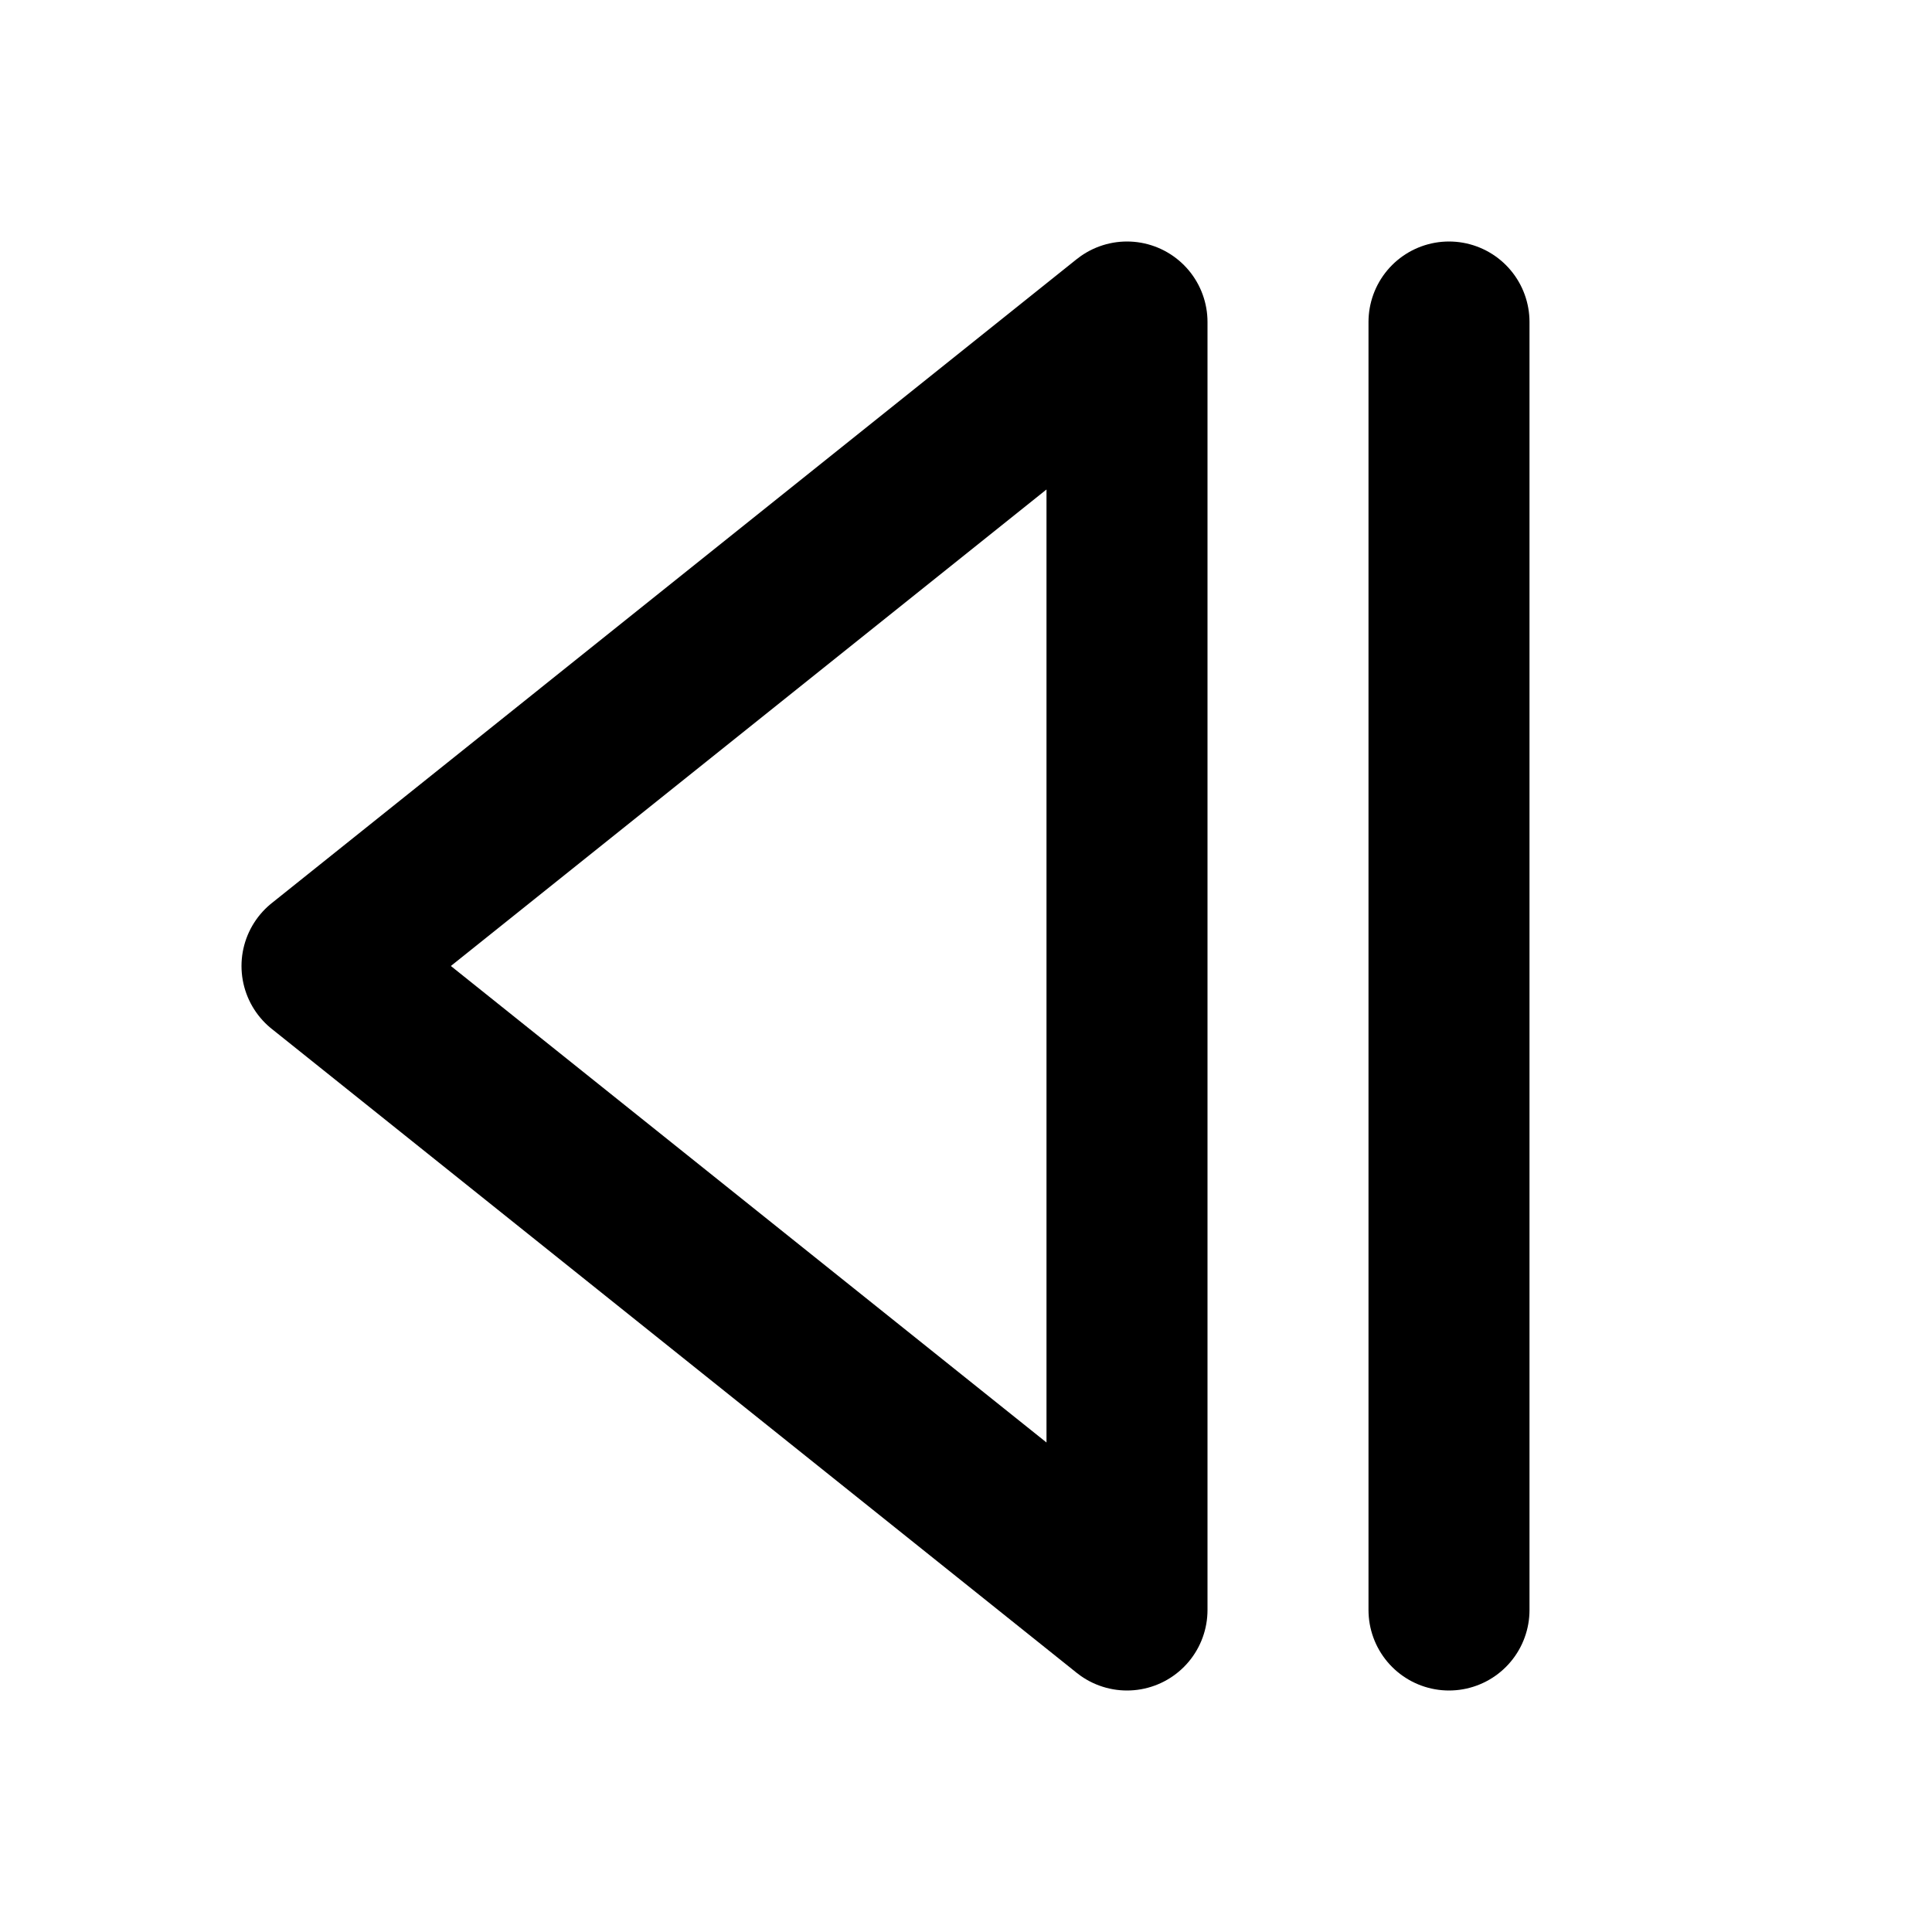
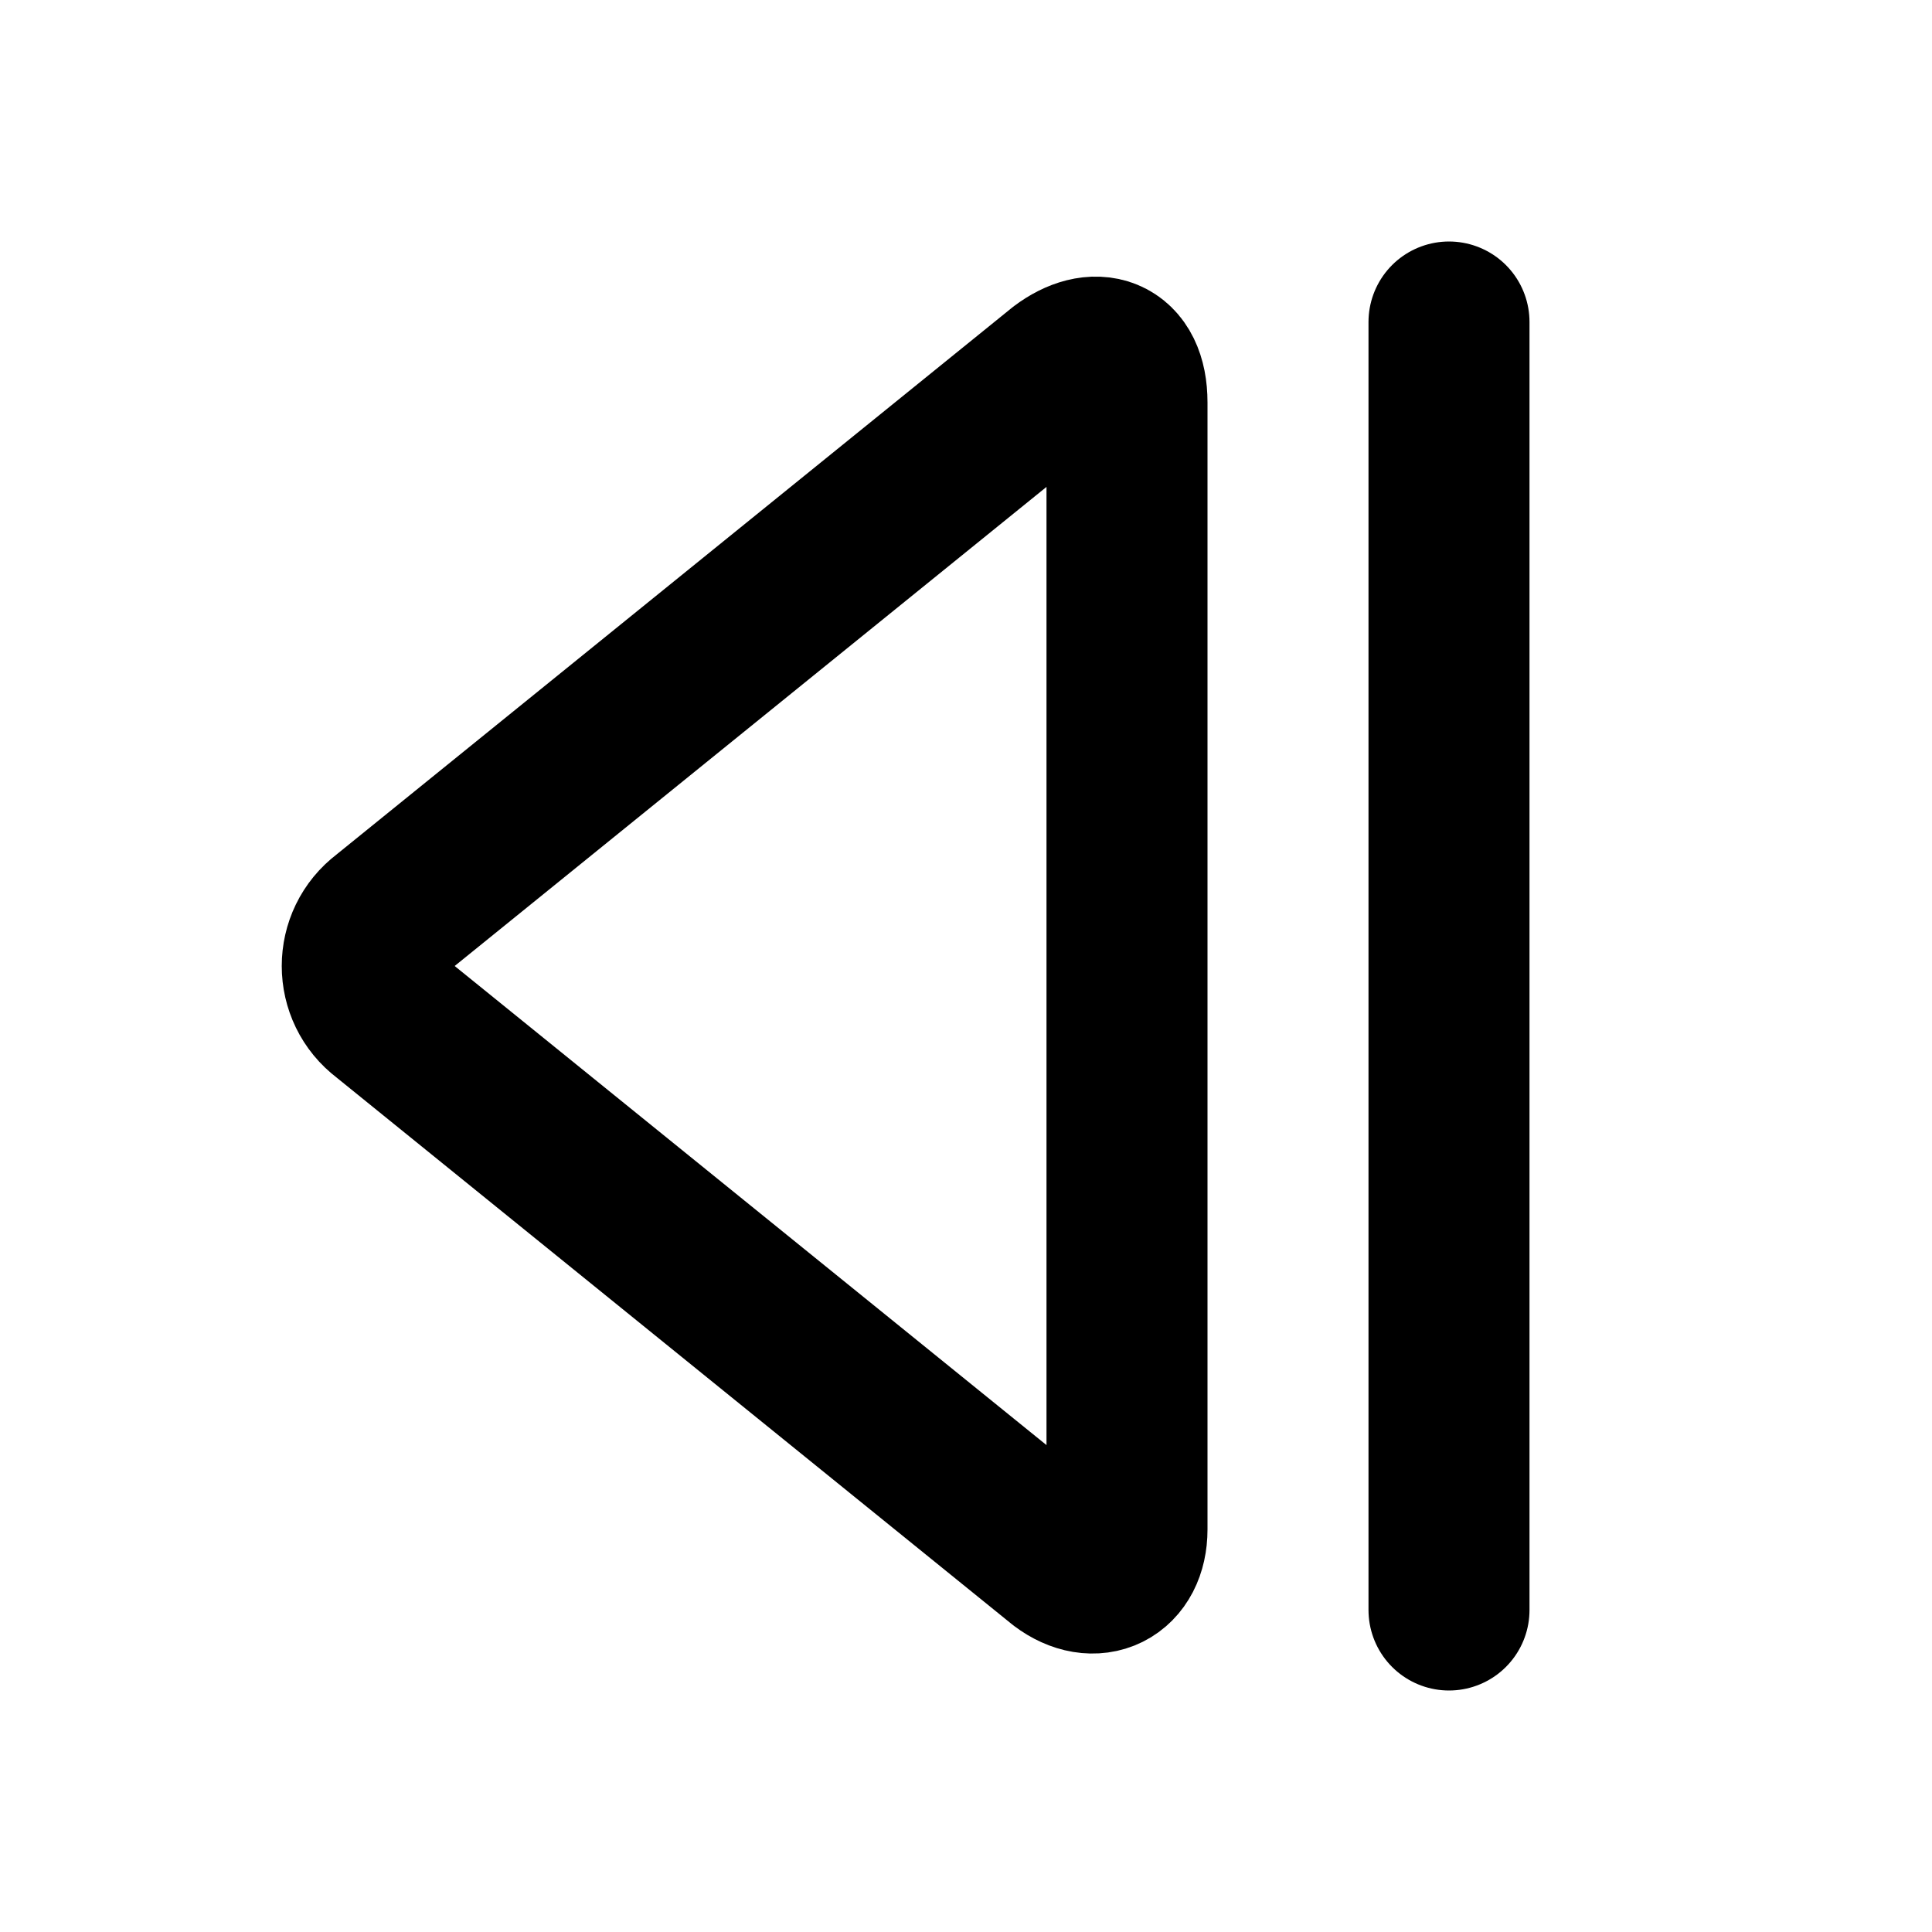
<svg xmlns="http://www.w3.org/2000/svg" width="24" height="24" viewBox="0 0 24 24" fill="none" stroke="currentColor" stroke-width="2" stroke-linecap="round" stroke-linejoin="round">
  <line x1="18" x2="18" y1="20" y2="4" />
-   <polygon points="14,20 4,12 14,4" />
+   <path d="M14 19c0 .5-.4.7-.8.4l-8.4-6.8c-.4-.3-.4-.9 0-1.2l8.4-6.8c.4-.3.8-.2.8.4v14z" />
</svg>
